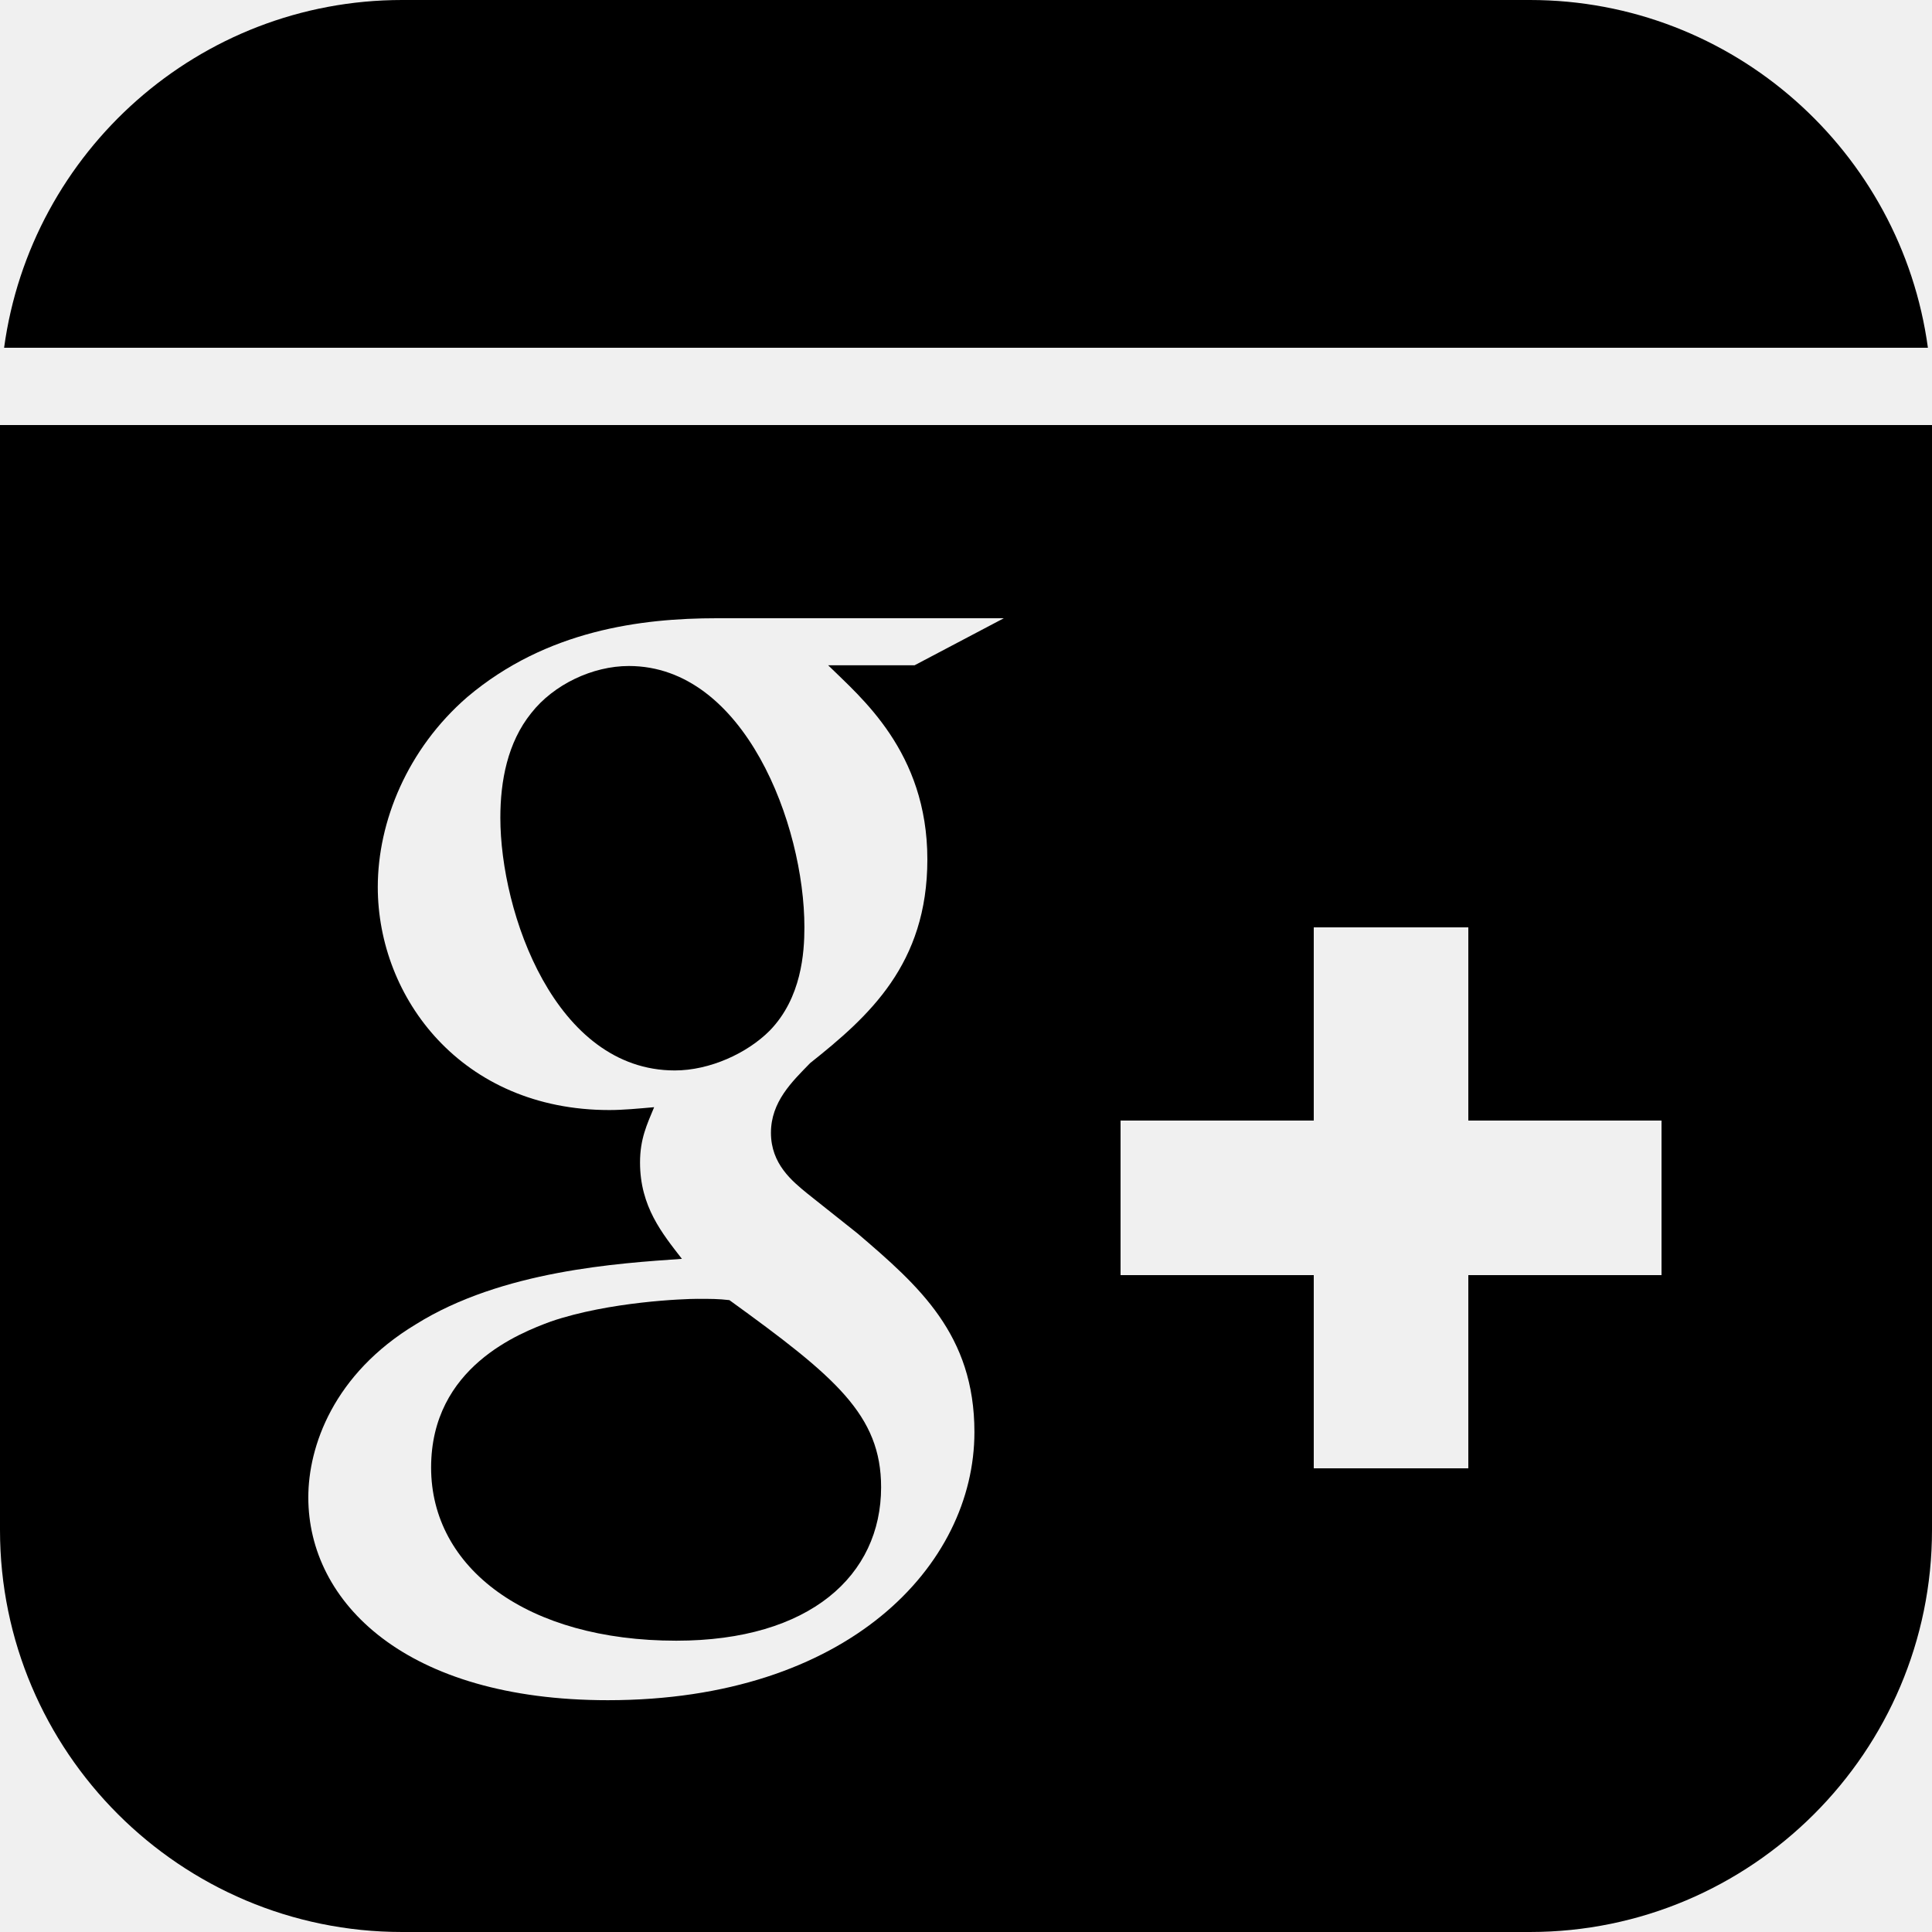
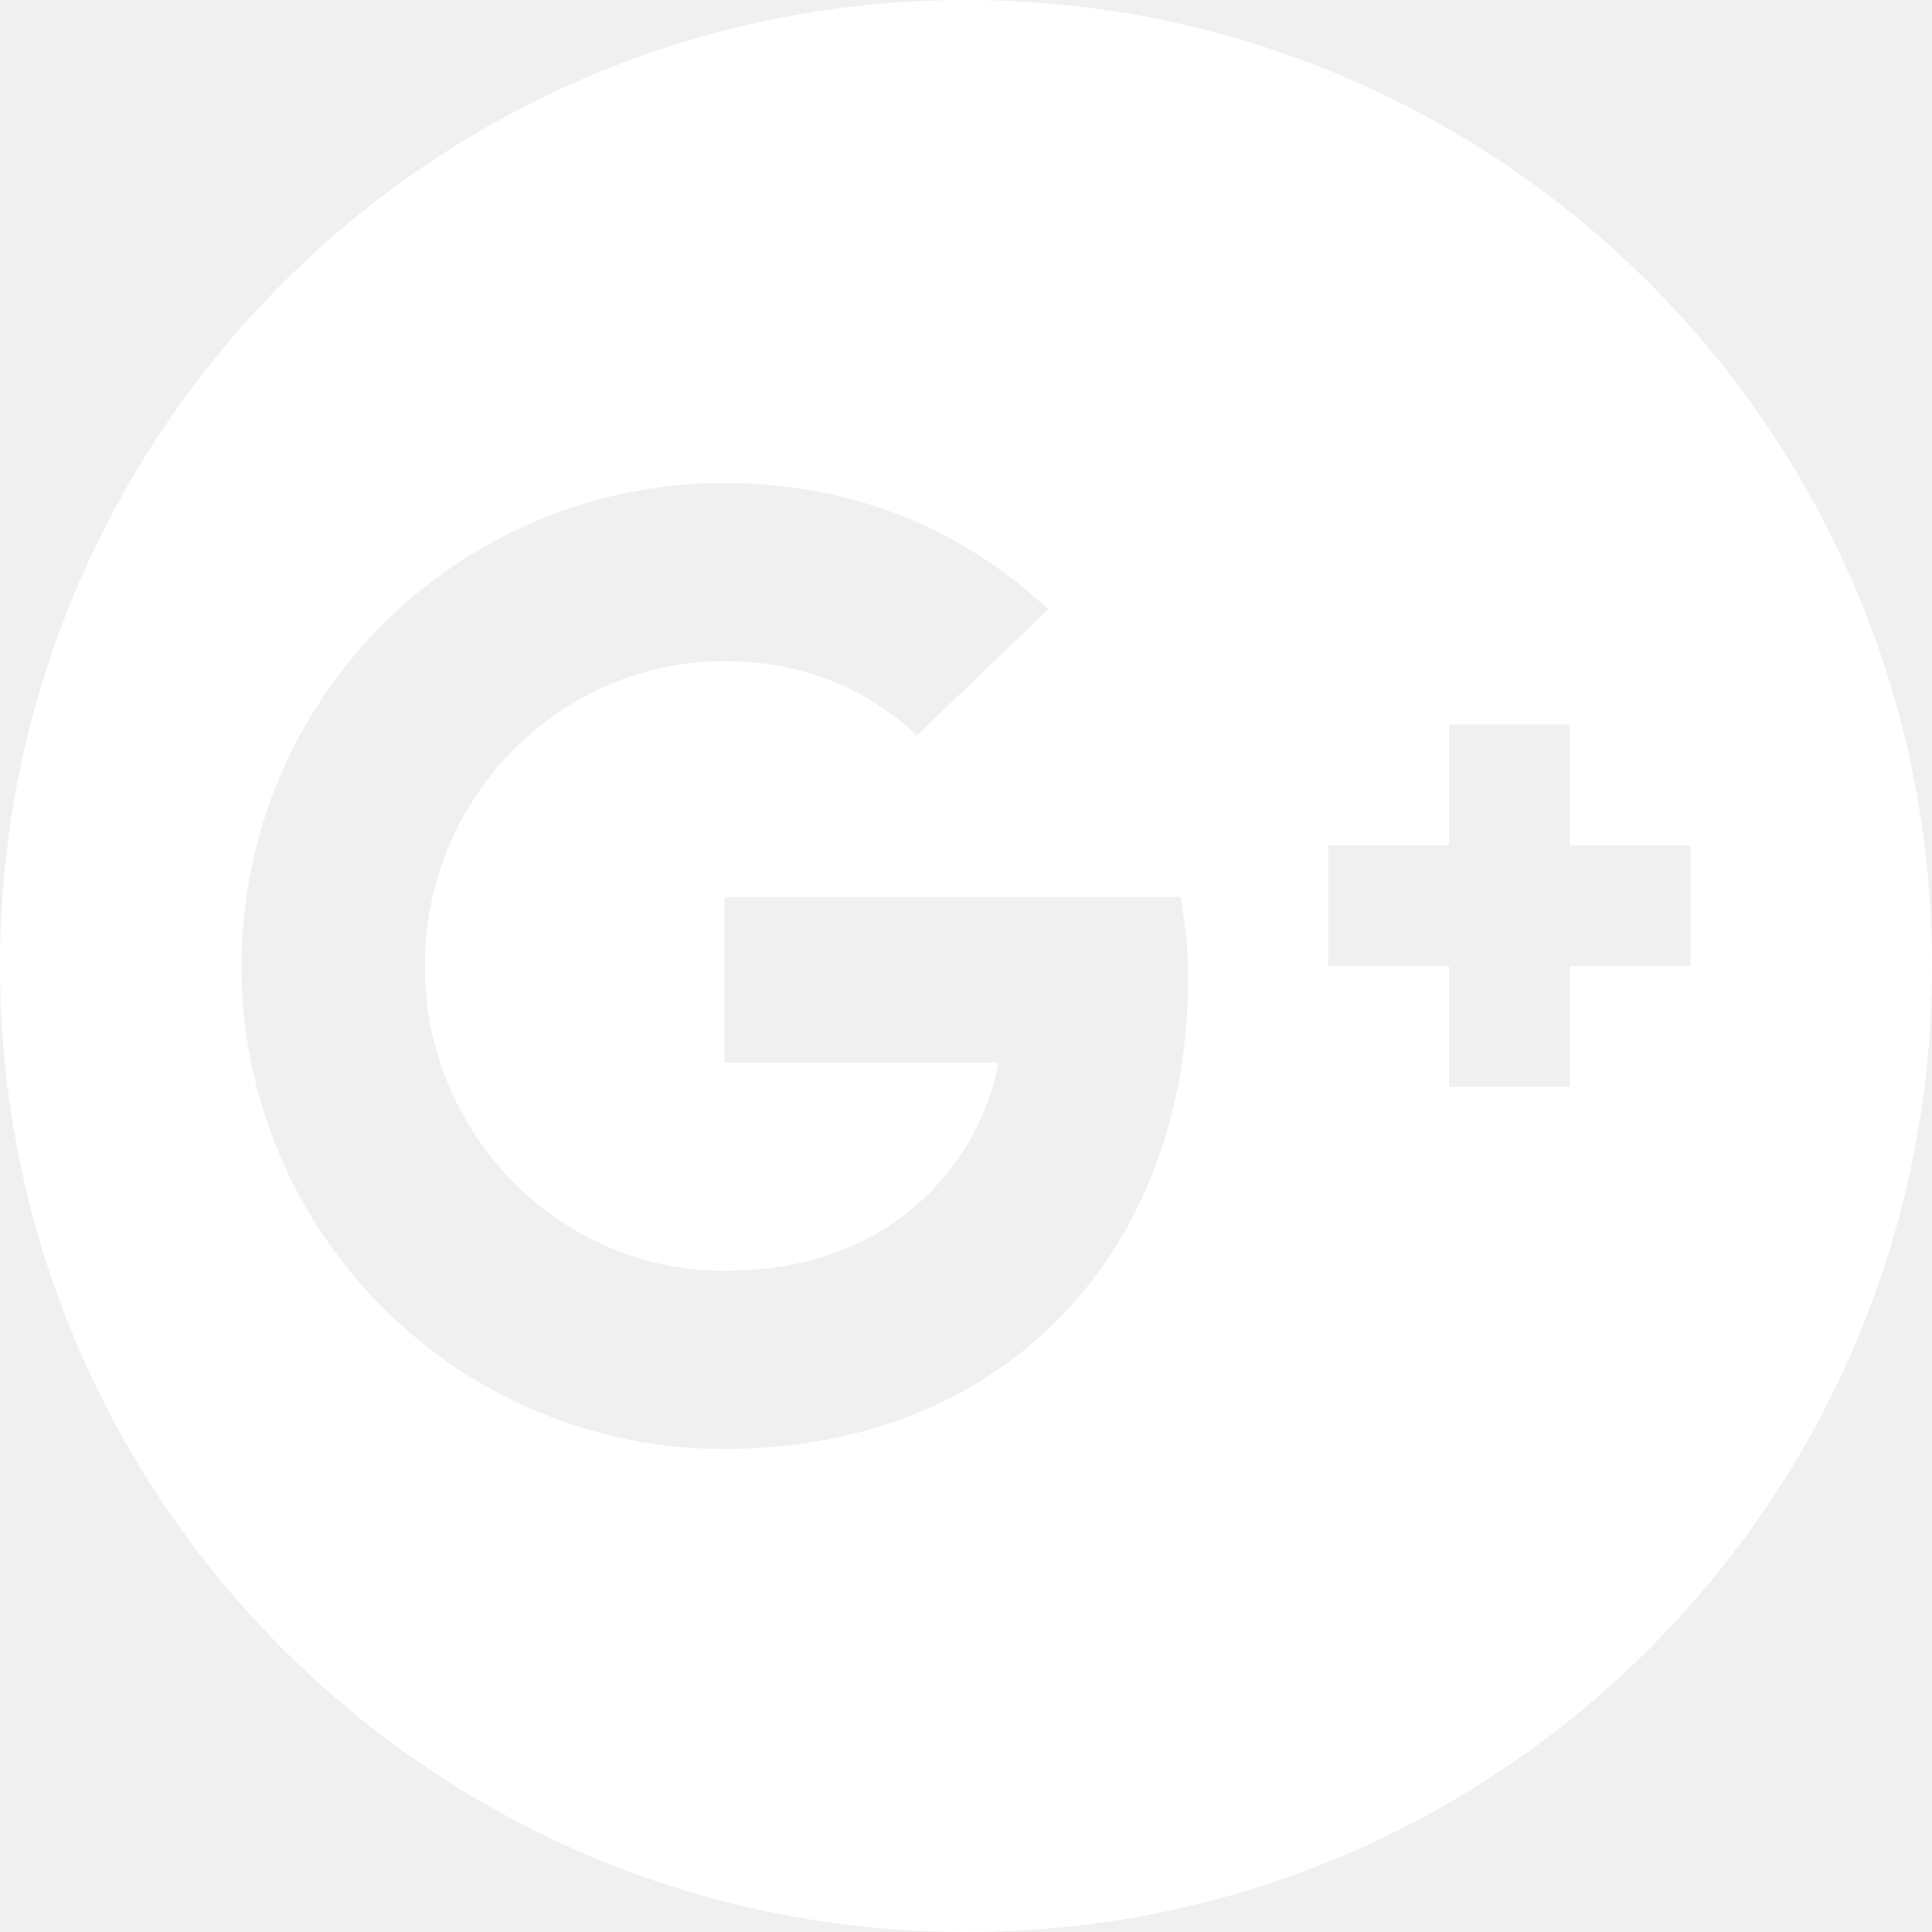
- <svg xmlns="http://www.w3.org/2000/svg" viewBox="0 0 50 50" width="40px" height="40px">
-   <g>
-     <path d="M18.043,33.614c-0.324,0-2.27,0.069-3.787,0.586c-0.796,0.296-3.099,1.175-3.099,3.78c0,2.606,2.487,4.481,6.345,4.481c3.464,0,5.3-1.696,5.301-3.97c0-1.873-1.187-2.862-3.926-4.844C18.588,33.614,18.407,33.614,18.043,33.614z" />
-     <path d="M16.275,17.236c-0.937,0-1.946,0.477-2.528,1.22c-0.612,0.761-0.798,1.754-0.798,2.706c0,2.461,1.418,6.541,4.515,6.541c0.909,0,1.877-0.447,2.458-1.032c0.823-0.848,0.896-2.02,0.896-2.674C20.818,21.347,19.268,17.236,16.275,17.236z" />
-     <path d="M49.894,9c-0.689-5.074-5.04-9-10.301-9H10.407C5.146,0,0.795,3.926,0.106,9H49.894z" />
-     <path d="M0,11v28.598C0,45.334,4.668,50,10.407,50h29.185C45.331,50,50,45.333,50,39.596V11H0z M24,22.241c0,2.715-1.517,4.065-3.033,5.271c-0.467,0.48-1.015,1-1.015,1.805c0,0.806,0.548,1.25,0.945,1.574l1.297,1.031c1.586,1.357,3.024,2.613,3.024,5.141c0,3.451-3.284,6.938-9.487,6.938c-5.231,0-7.752-2.531-7.752-5.248c0-1.318,0.649-3.193,2.783-4.48c2.229-1.395,5.259-1.58,6.886-1.694c-0.507-0.655-1.084-1.351-1.084-2.494c0-0.615,0.181-0.985,0.365-1.431c-0.401,0.035-0.798,0.074-1.158,0.074c-3.823,0-5.994-2.906-5.994-5.771c0-1.69,0.762-3.571,2.319-4.92C14.145,16.306,16.604,16,18.548,16h7.431l-2.311,1.218h-2.235C22.262,18.037,24,19.448,24,22.241z M43,33h-5v5h-4v-5h-5v-4h5v-5h4v5h5V33z" />
+ <svg xmlns="http://www.w3.org/2000/svg" width="40" height="40" viewBox="0 0 40 40" fill="none">
+   <g clip-path="url(#clip0_6_148)">
+     <path d="M20 0C8.953 0 0 8.953 0 20C0 31.047 8.953 40 20 40C31.047 40 40 31.047 40 20C40 8.953 31.047 0 20 0ZM15 30C9.47 30 5 25.532 5 20C5 14.467 9.47 10 15 10C17.703 10 19.96 10.985 21.703 12.617L18.983 15.227C18.24 14.518 16.942 13.688 14.998 13.688C11.582 13.688 8.795 16.515 8.795 20C8.795 23.485 11.585 26.312 14.998 26.312C18.957 26.312 20.442 23.47 20.67 22H14.998V18.57H24.442C24.527 19.07 24.6 19.57 24.6 20.227C24.6 25.945 20.773 30 14.998 30H15ZM32.5 20V22.5H30V20H27.5V17.5H30V15H32.5V17.5H35V20H32.5Z" fill="white" />
  </g>
+   <defs>
+     <clipPath id="clip0_6_148">
+       <rect width="40" height="40" fill="white" />
+     </clipPath>
+   </defs>
</svg>
